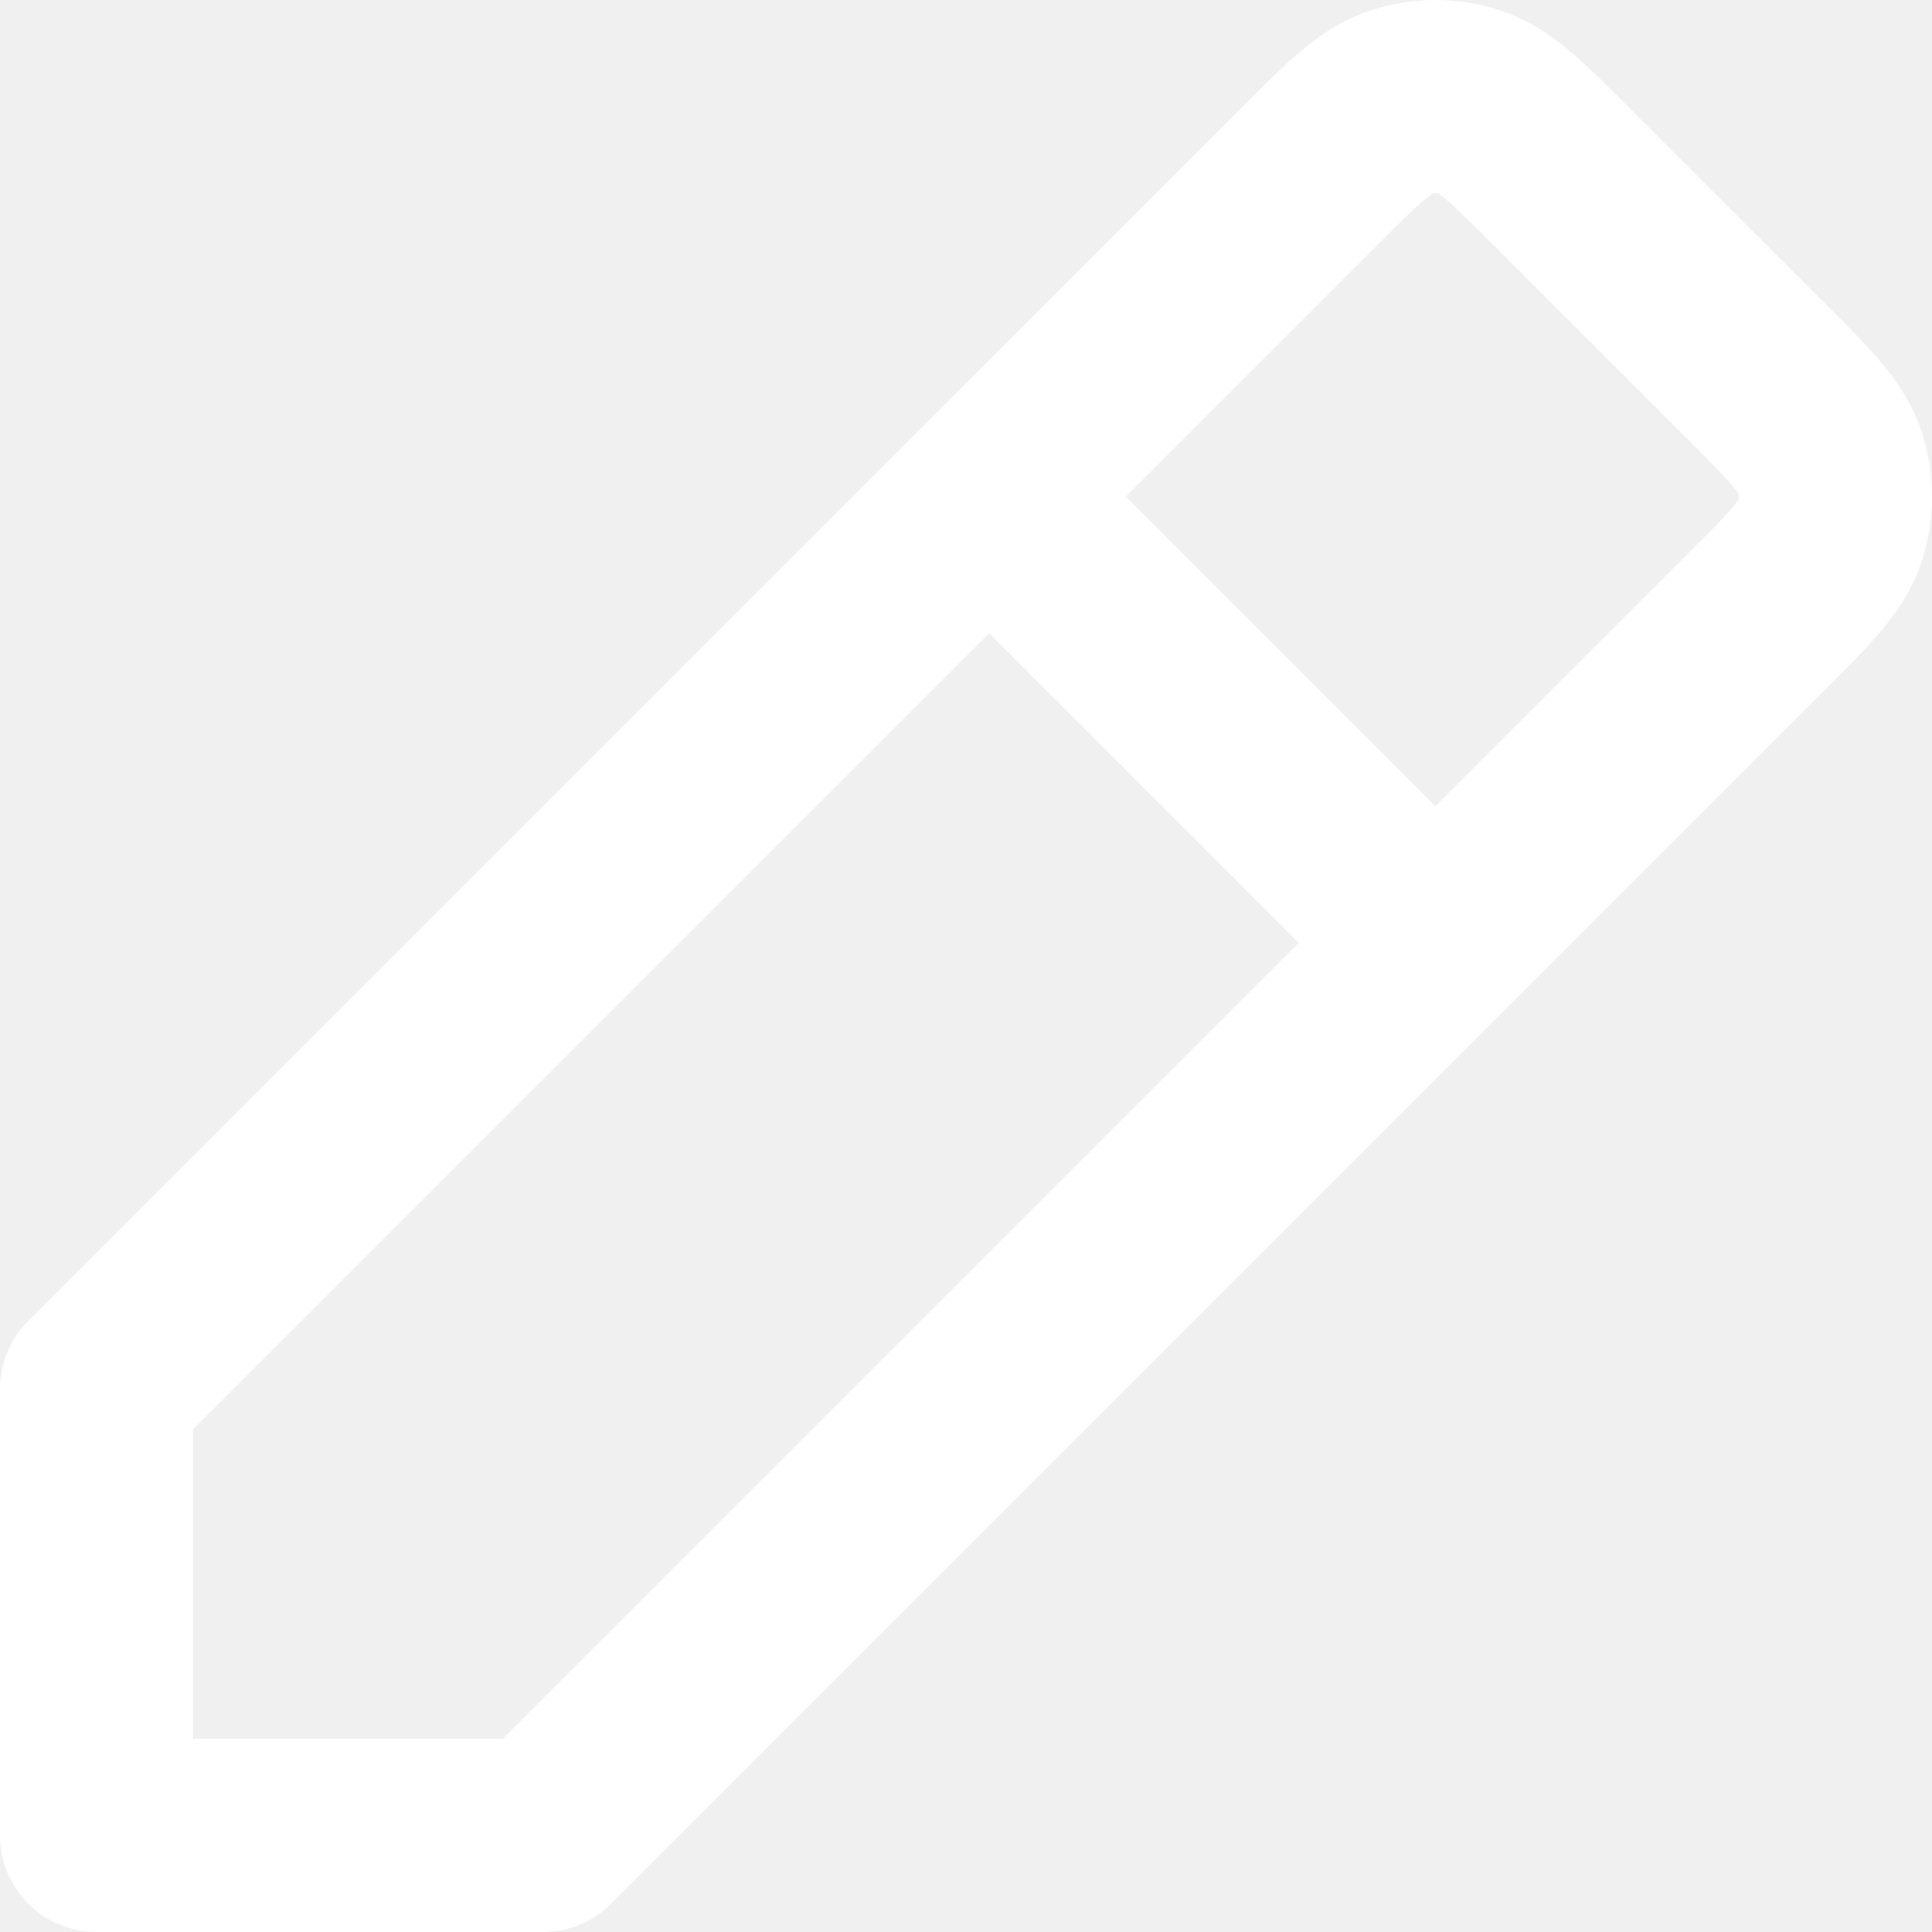
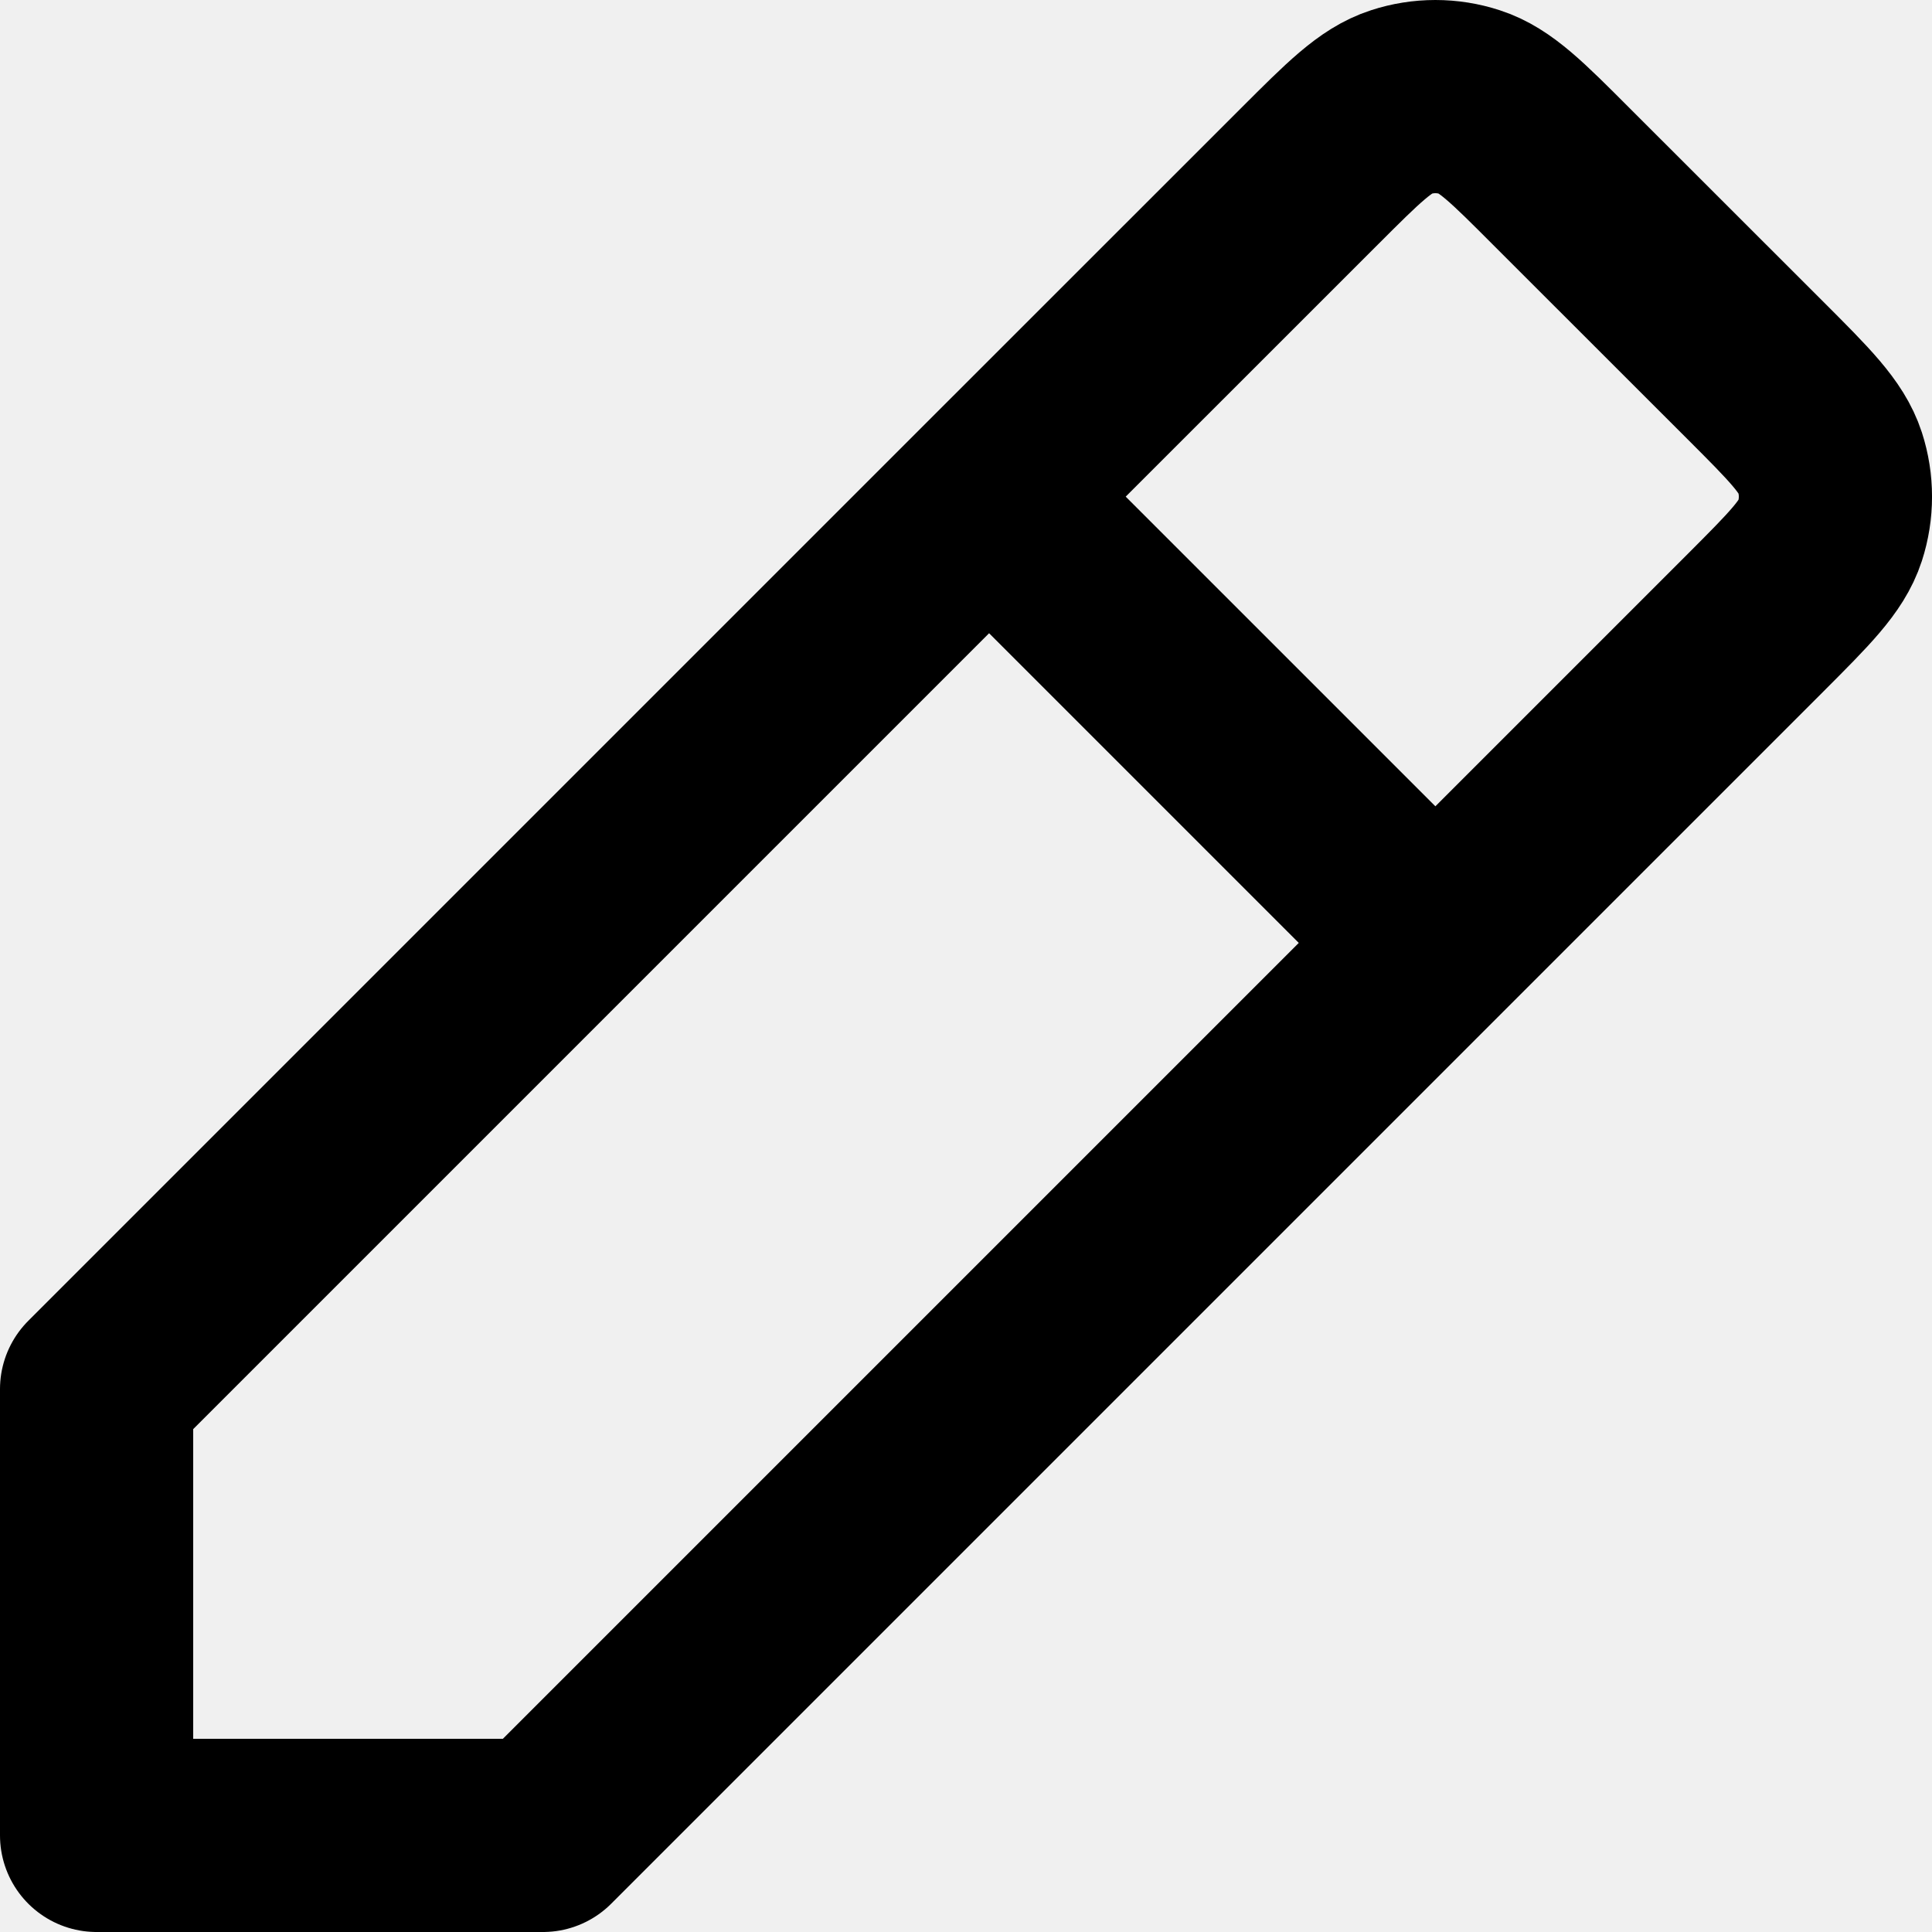
<svg xmlns="http://www.w3.org/2000/svg" width="20" height="20" viewBox="0 0 20 20" fill="none">
-   <path d="M10.239 5.141L1 14.38V19L5.62 19L14.859 9.761M10.239 5.141L13.552 1.829L13.554 1.827C14.01 1.371 14.239 1.142 14.502 1.057C14.734 0.981 14.984 0.981 15.216 1.057C15.479 1.142 15.707 1.37 16.162 1.826L18.172 3.835C18.629 4.292 18.858 4.521 18.944 4.785C19.019 5.017 19.019 5.266 18.944 5.498C18.858 5.762 18.629 5.99 18.173 6.447L18.172 6.448L14.859 9.761M10.239 5.141L14.859 9.761" stroke="white" stroke-width="2" stroke-linecap="round" stroke-linejoin="round" />
+   <path d="M10.239 5.141L1 14.38V19L5.62 19L14.859 9.761M10.239 5.141L13.552 1.829L13.554 1.827C14.01 1.371 14.239 1.142 14.502 1.057C14.734 0.981 14.984 0.981 15.216 1.057C15.479 1.142 15.707 1.37 16.162 1.826L18.172 3.835C18.629 4.292 18.858 4.521 18.944 4.785C19.019 5.017 19.019 5.266 18.944 5.498C18.858 5.762 18.629 5.99 18.173 6.447L18.172 6.448L14.859 9.761M10.239 5.141L14.859 9.761" stroke="currentColor" stroke-width="2" stroke-linecap="round" stroke-linejoin="round" />
</svg>
